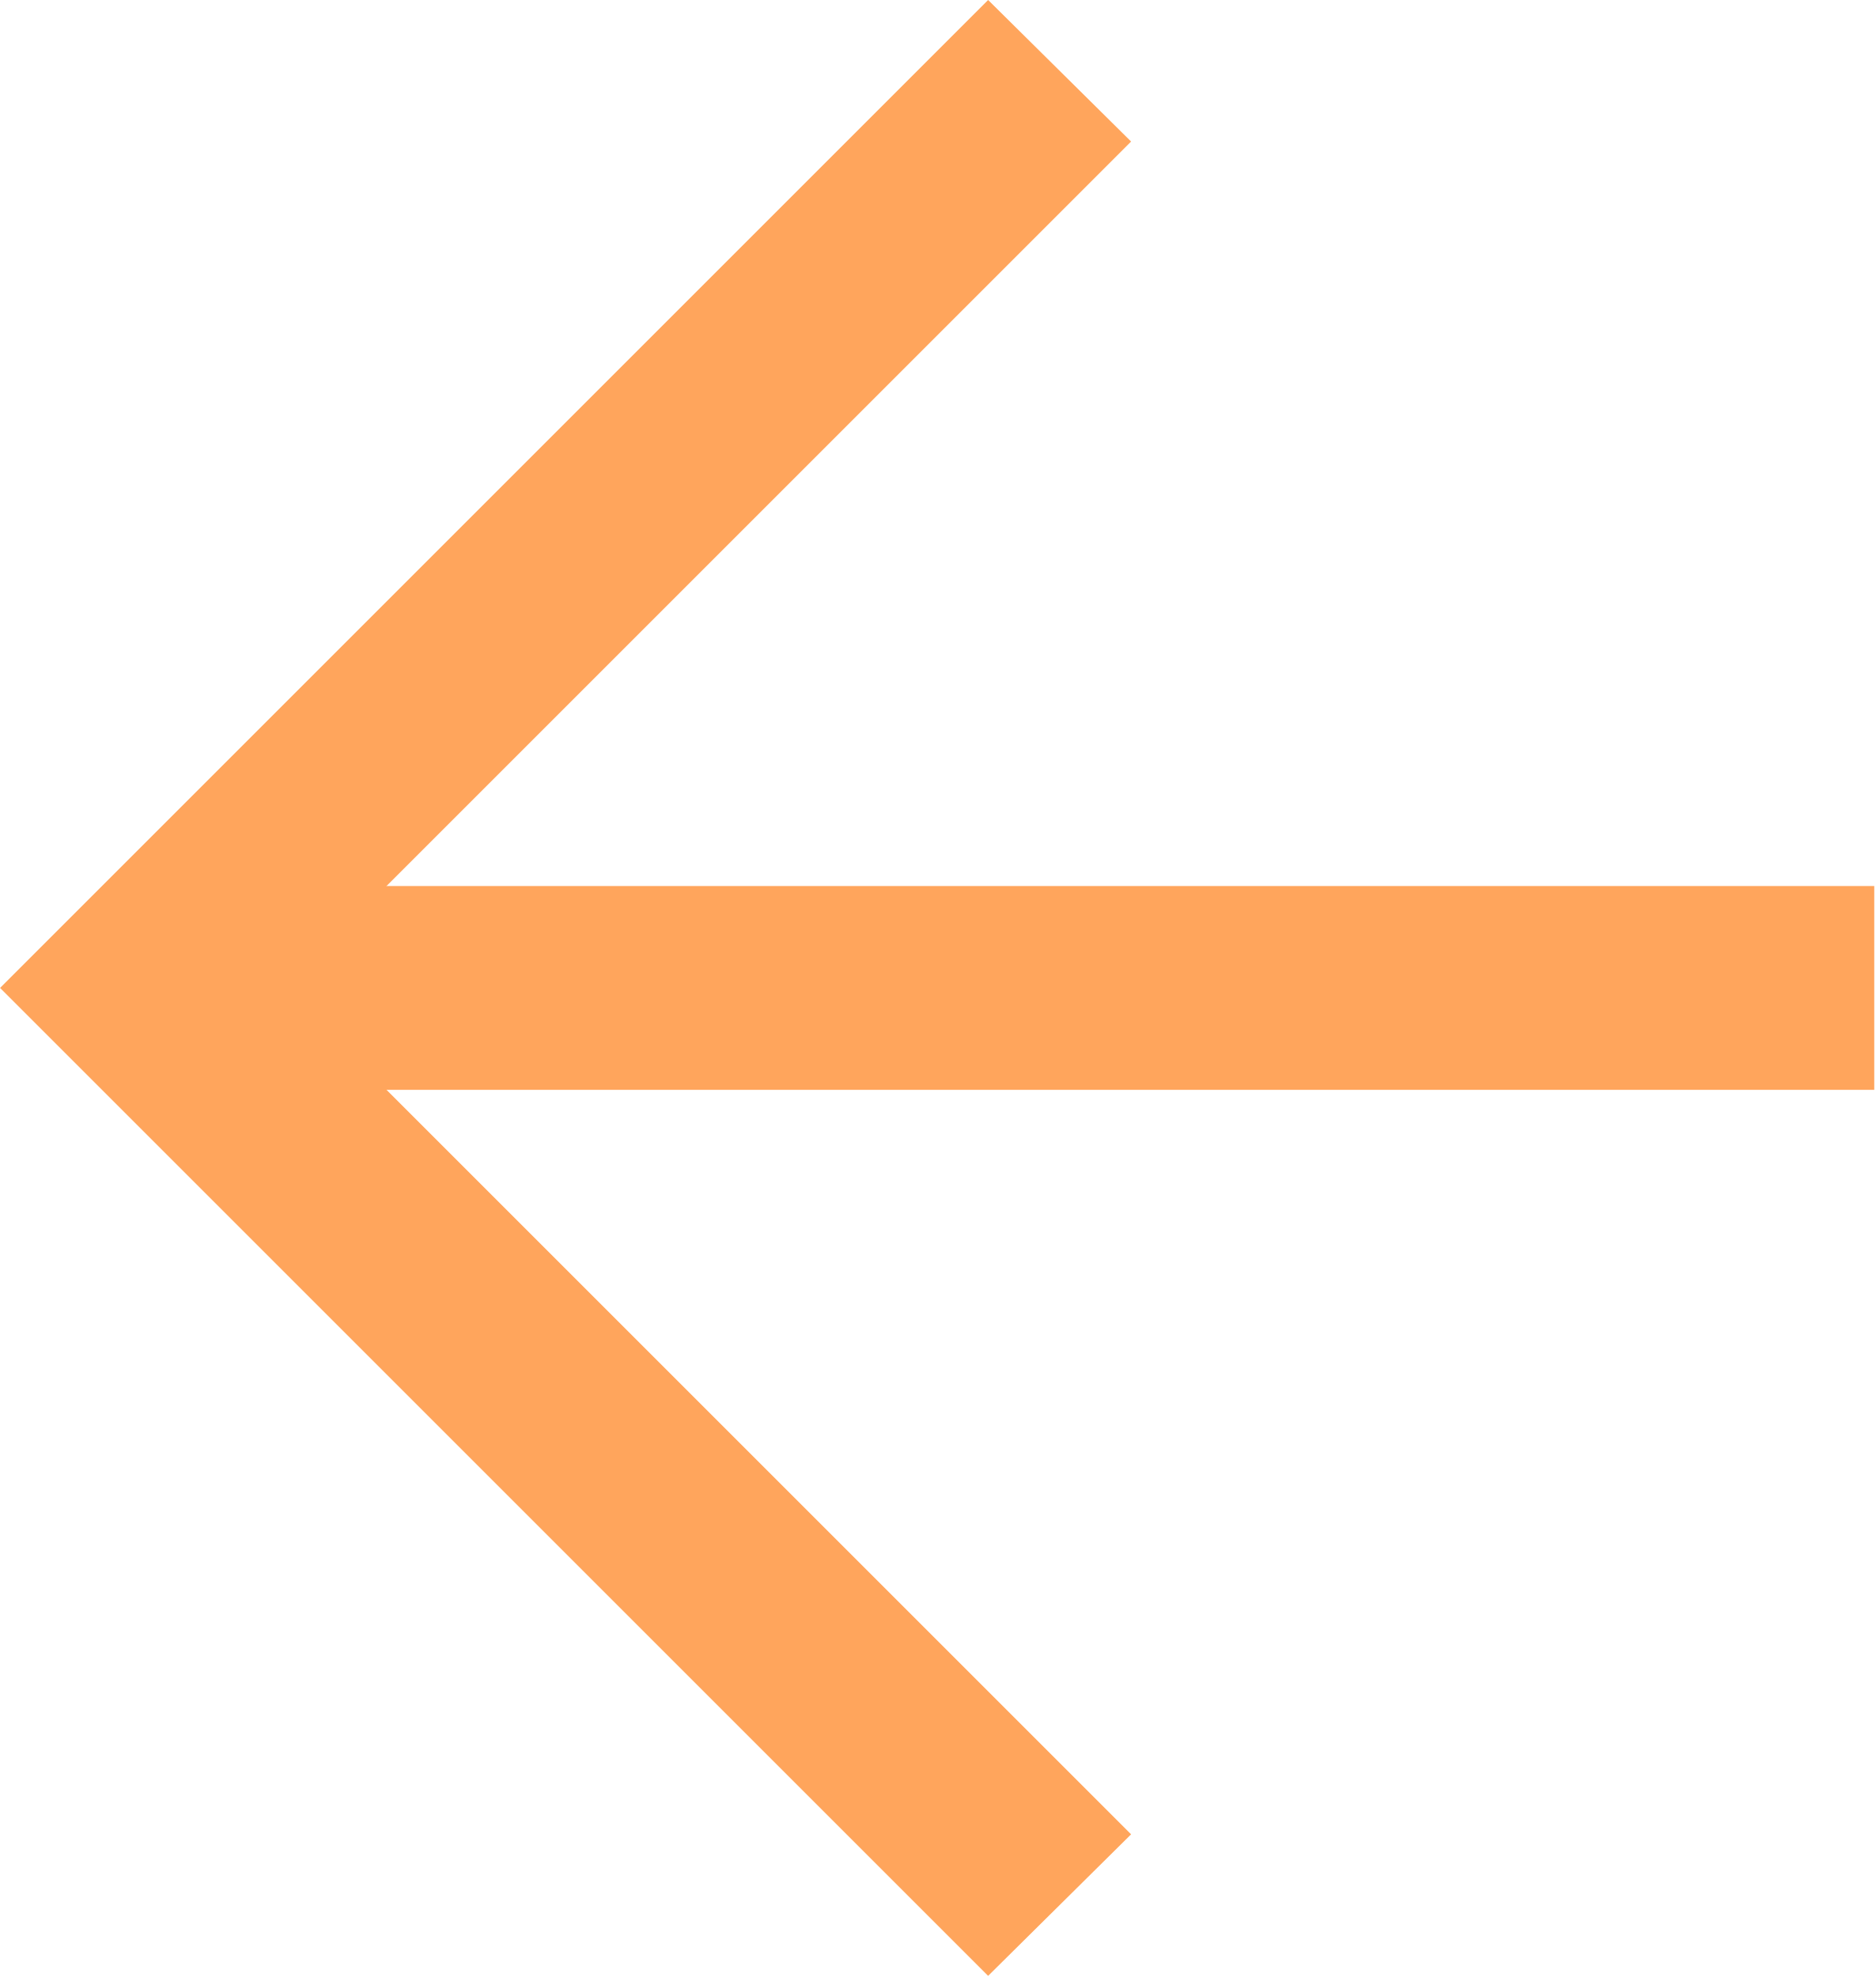
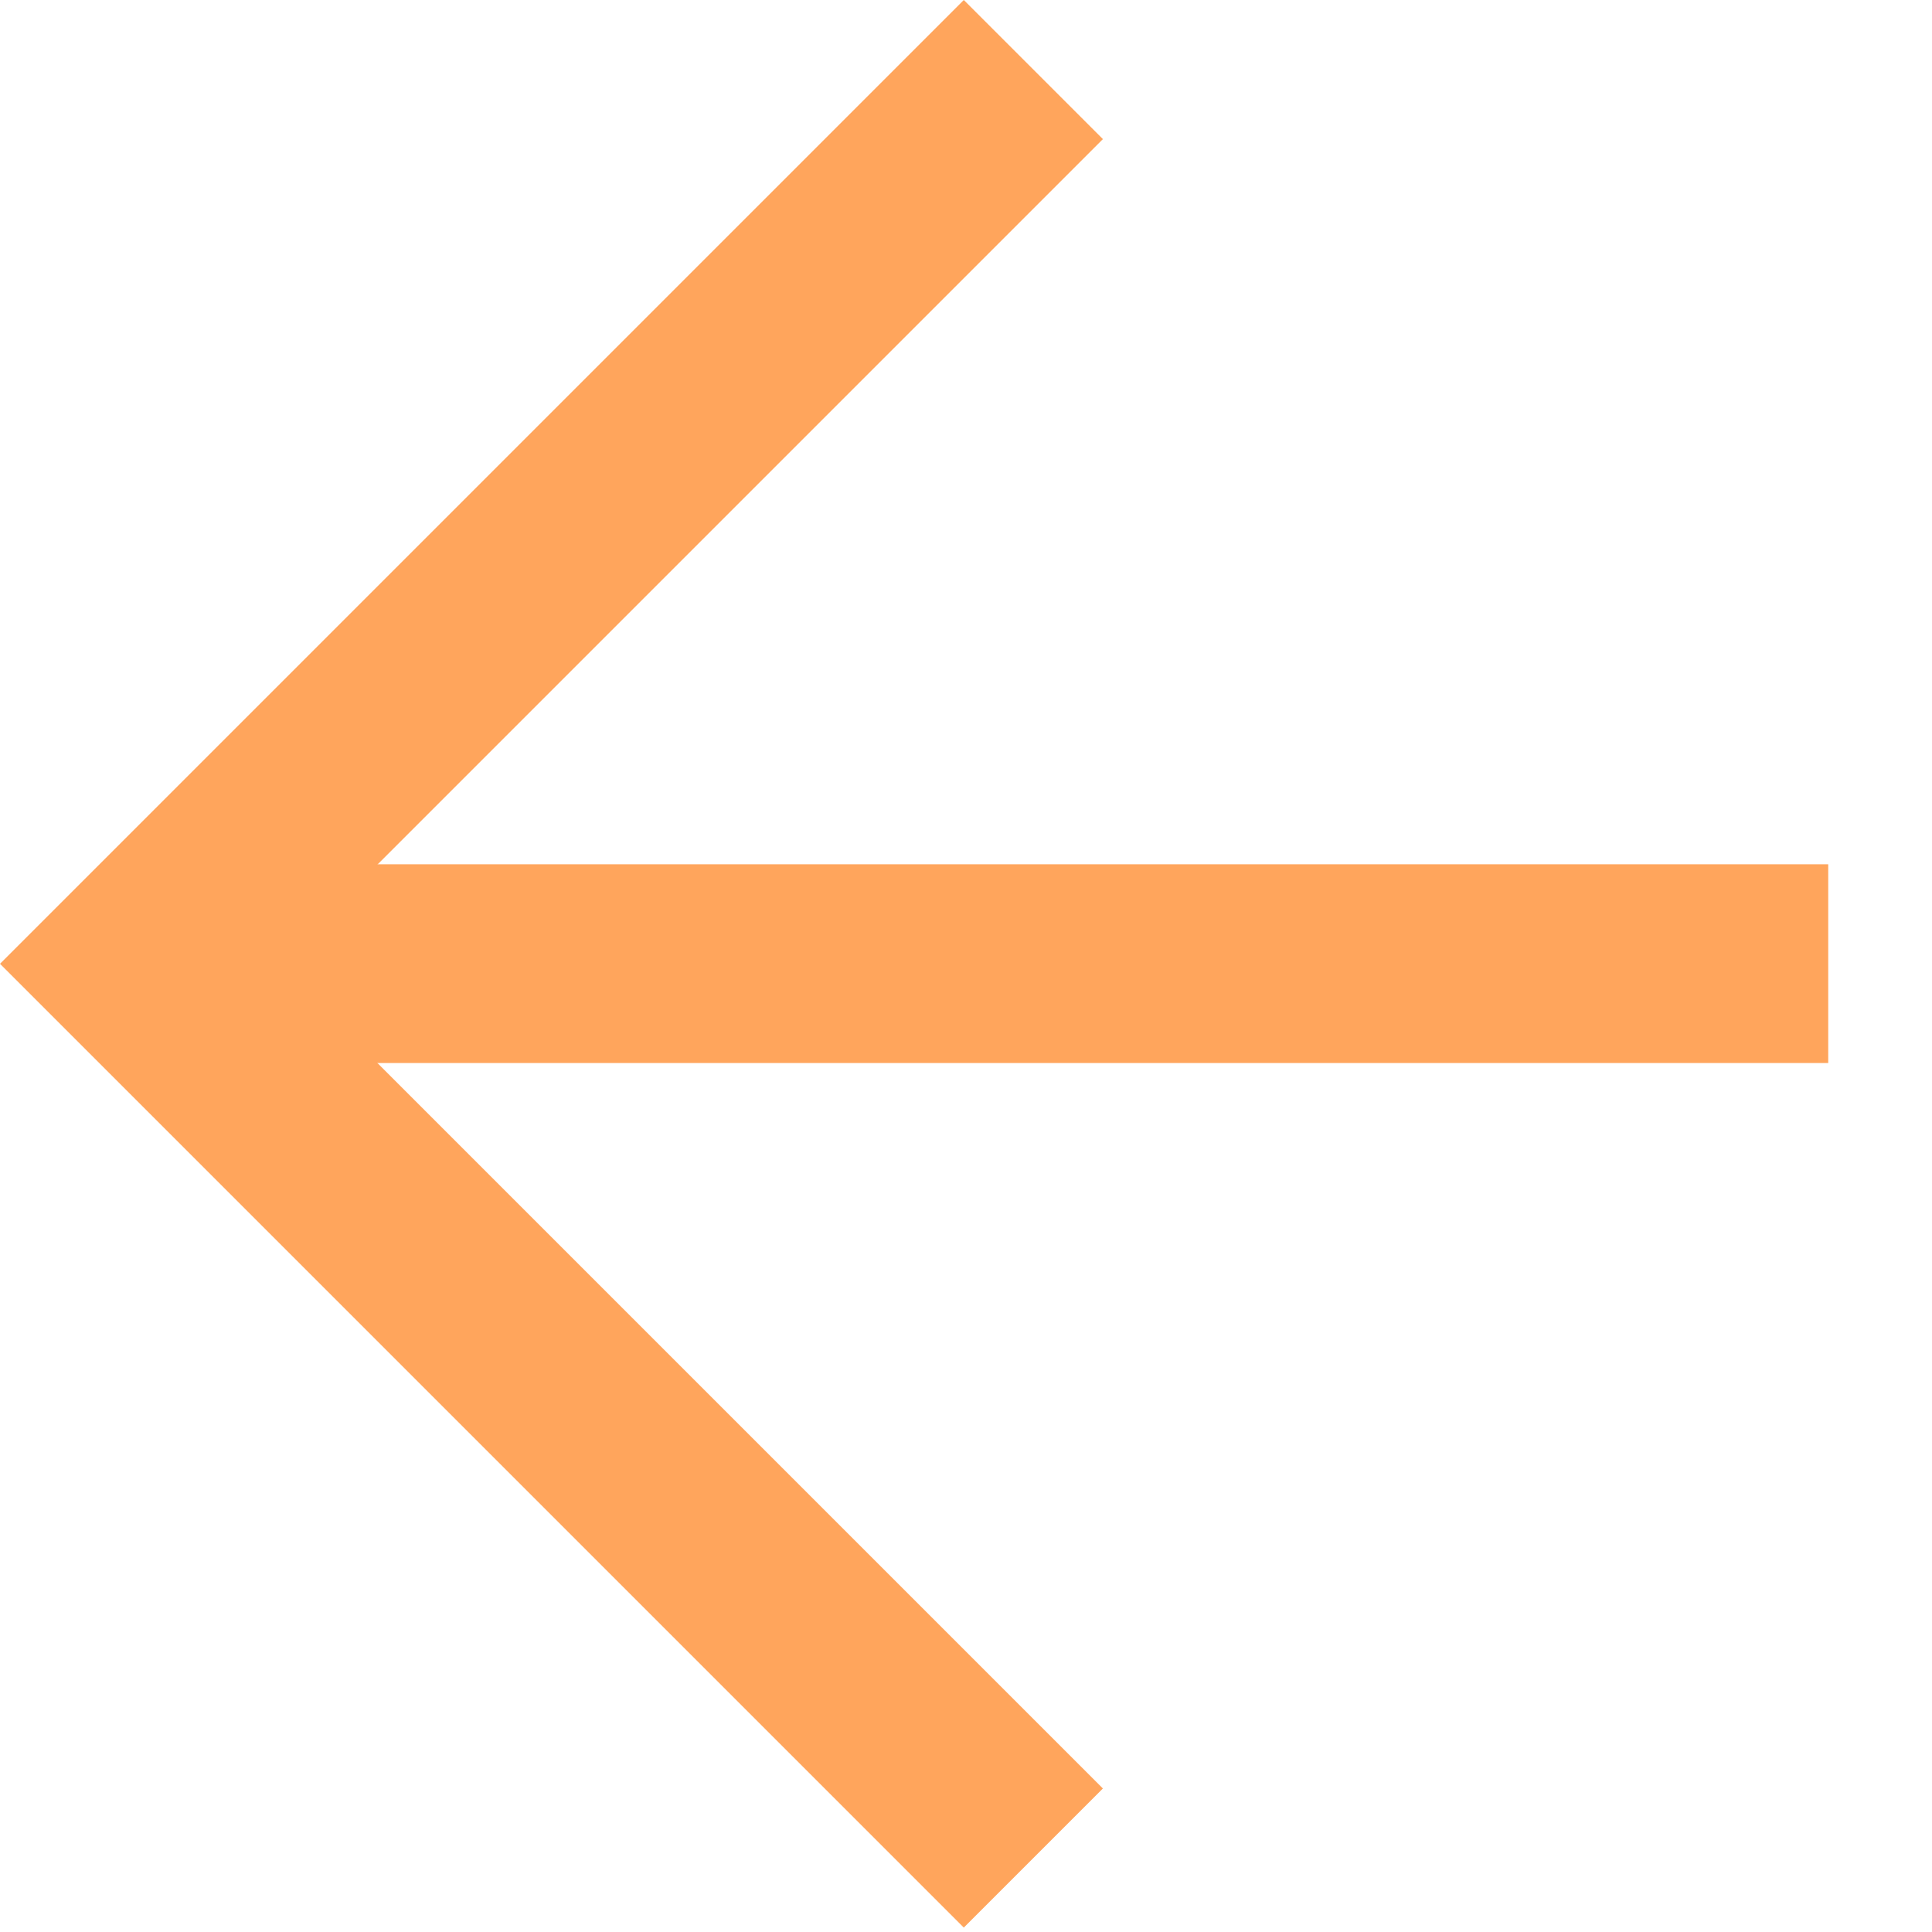
- <svg xmlns="http://www.w3.org/2000/svg" width="13.249" height="13.968" viewBox="0 0 13.248 13.968" fill="none">
-   <defs />
-   <path id="Vector" d="M7.99 1L2.01 6.98L7.99 12.96L6.98 13.96L0 6.98L6.98 0L7.99 1Z" fill="#FFA55C" fill-opacity="1" fill-rule="nonzero" />
-   <path id="Vector" d="M1 7.7L1 6.26L13.24 6.26L13.24 7.7L1 7.7Z" fill="#FFA55C" fill-opacity="1" fill-rule="nonzero" />
+ <svg xmlns="http://www.w3.org/2000/svg" width="14" height="14" viewBox="0 0 14 14" fill="none">
+   <path d="M7.992 1.008L2.016 6.984L7.992 12.96L6.984 13.968L-3.0528e-07 6.984L6.984 -0L7.992 1.008Z" fill="#FFA55C" />
+   <path d="M1.008 7.703L1.008 6.263L13.248 6.263L13.248 7.703L1.008 7.703Z" fill="#FFA55C" />
</svg>
